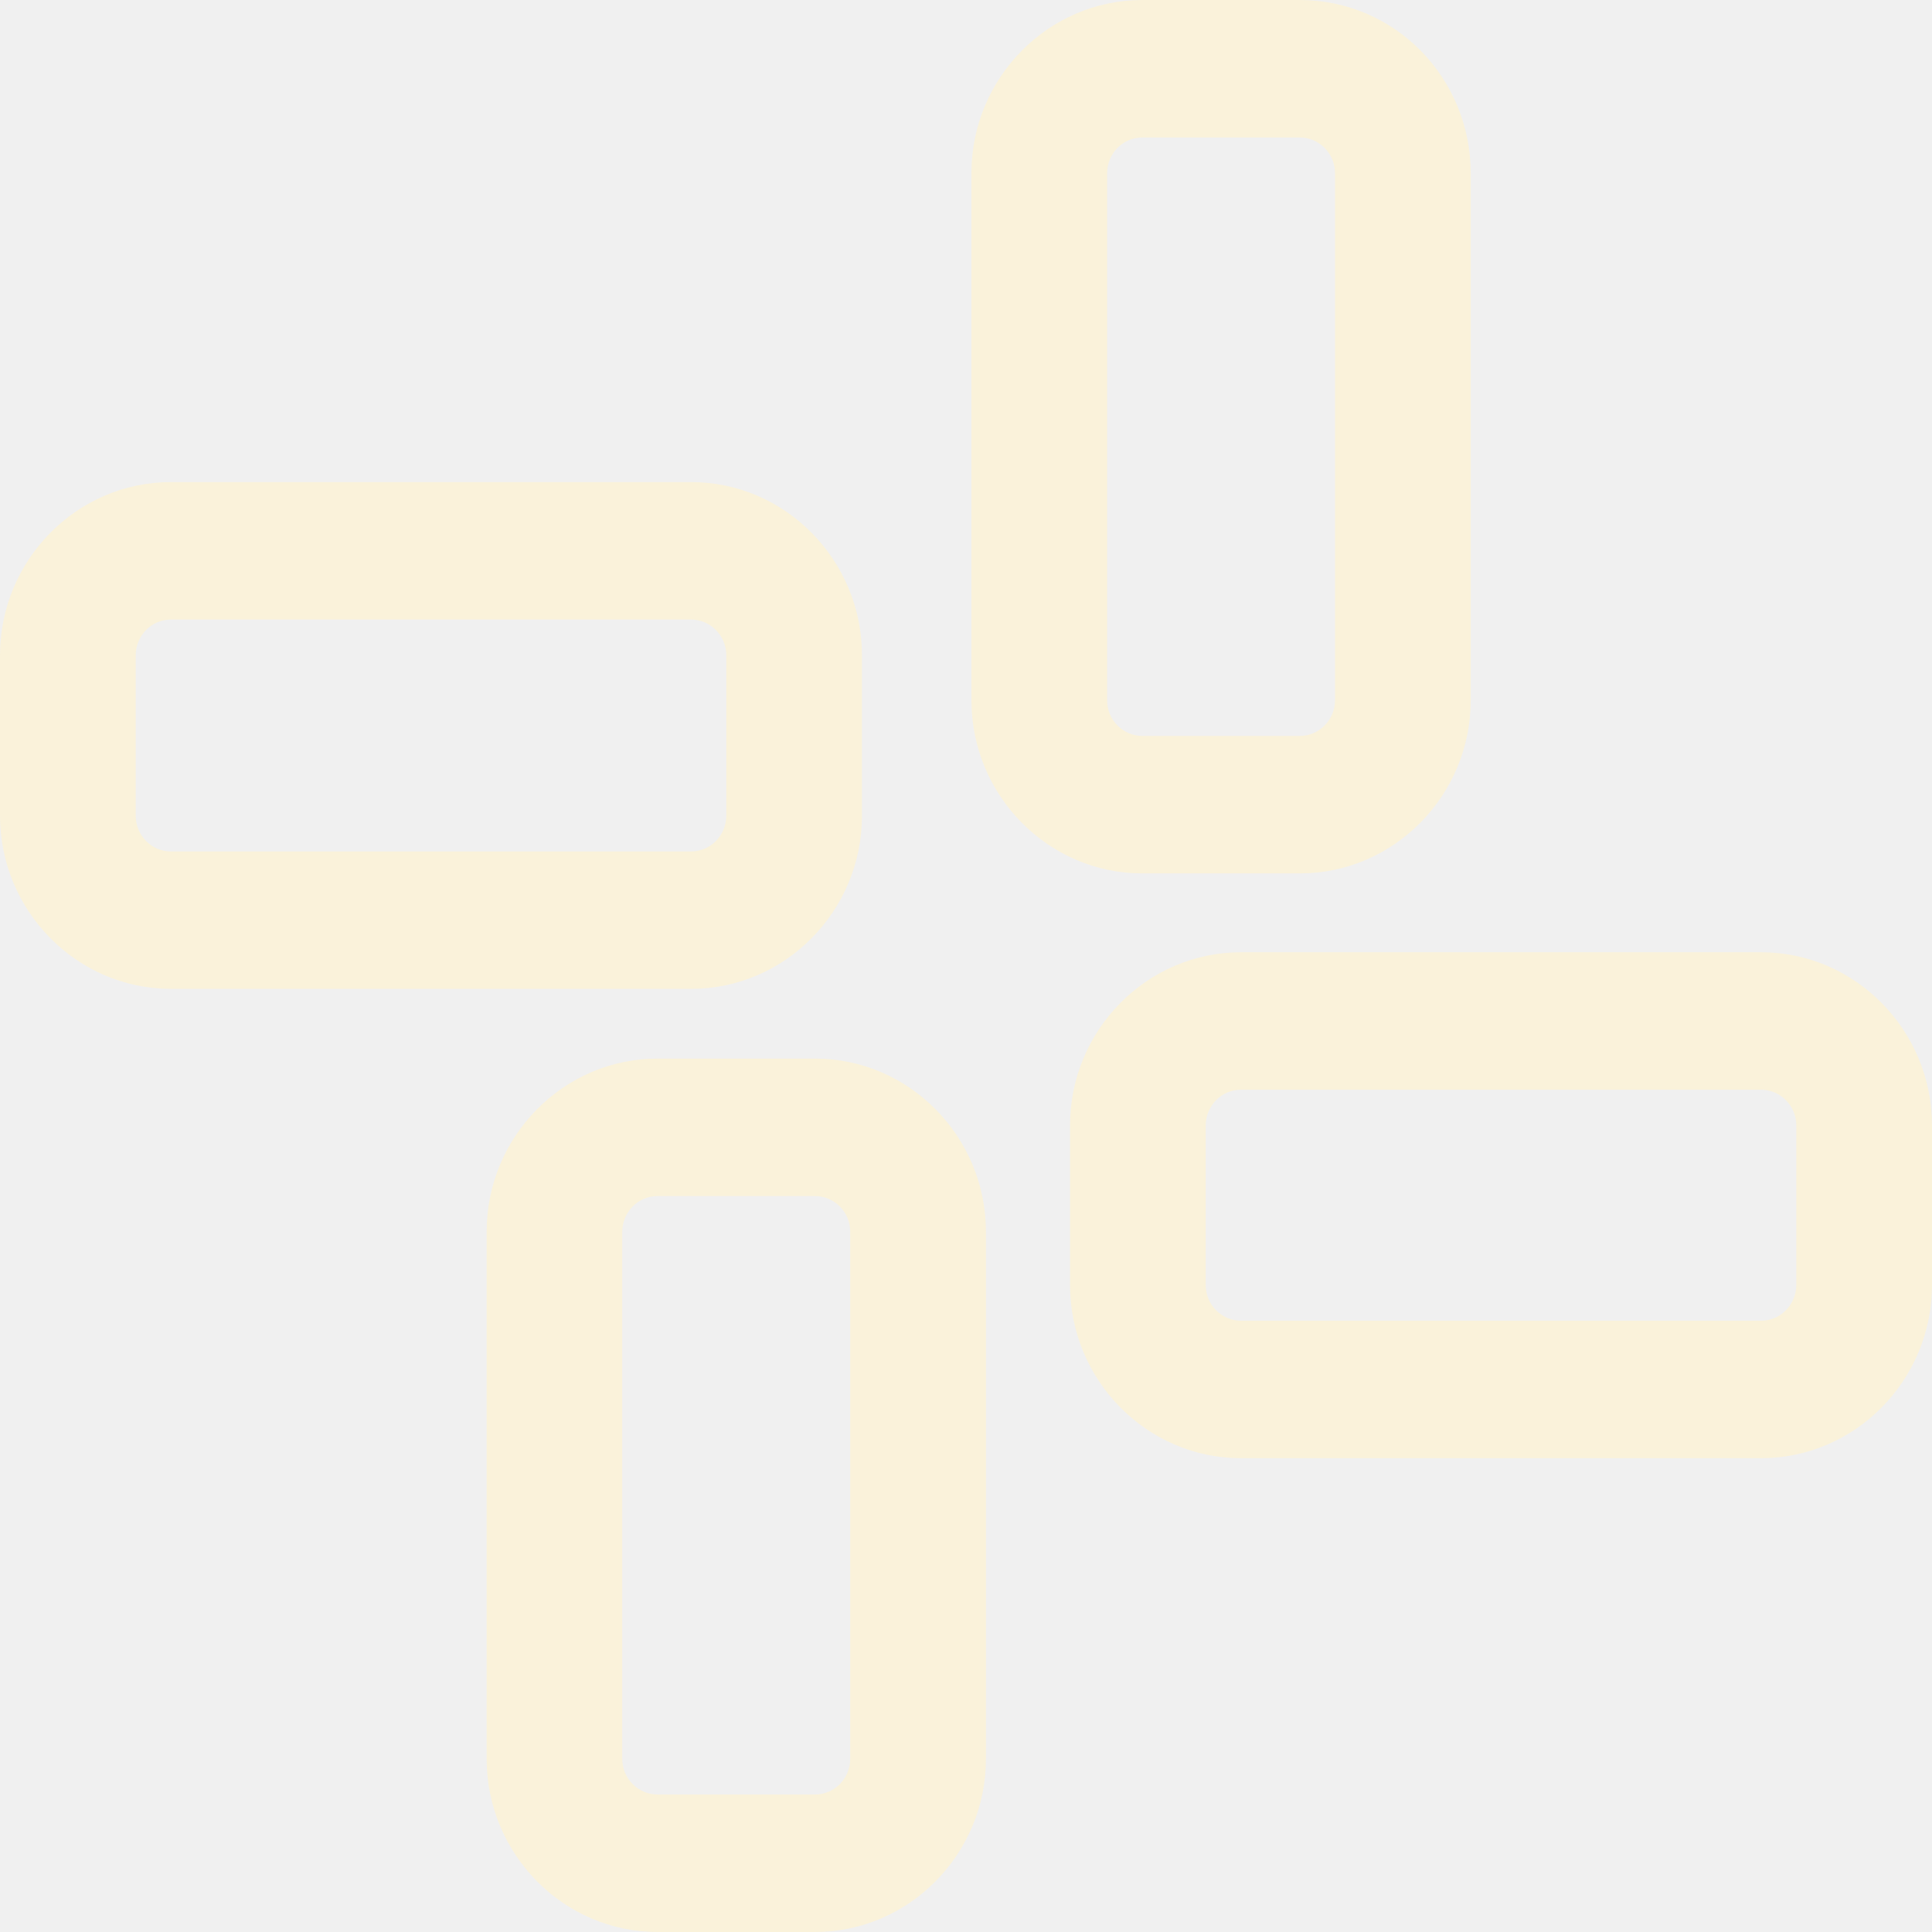
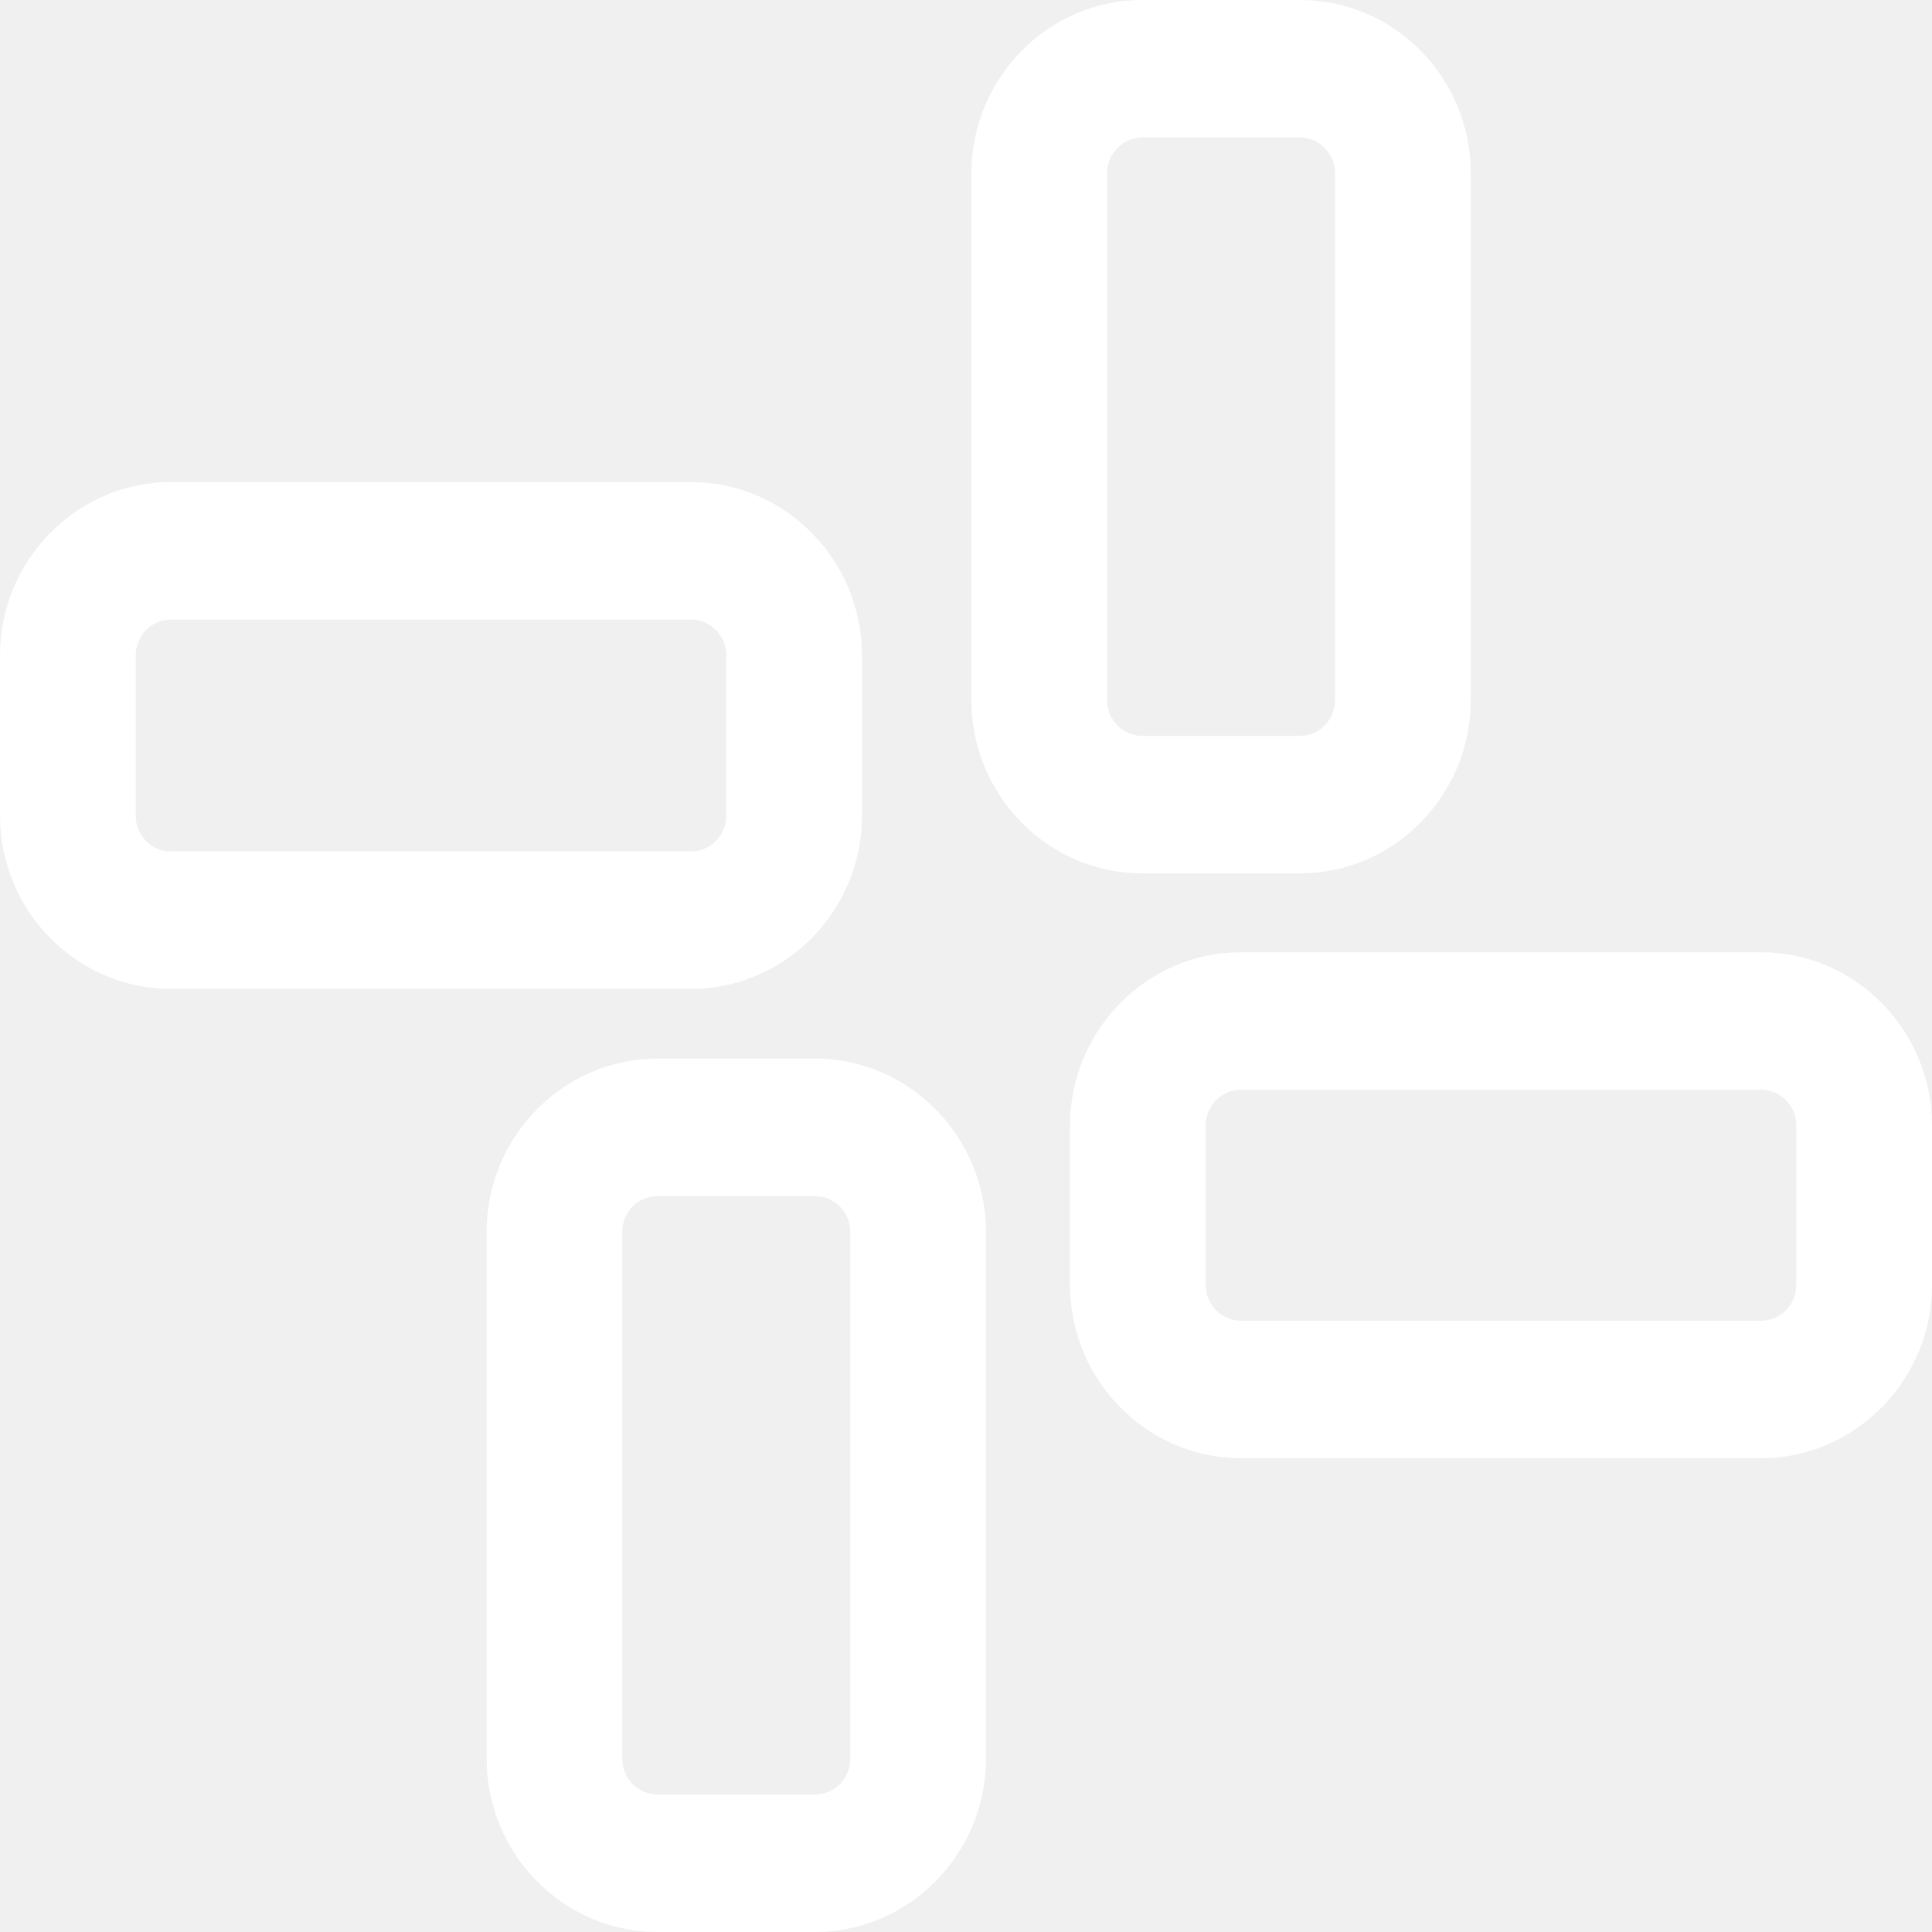
<svg xmlns="http://www.w3.org/2000/svg" width="25" height="25" viewBox="0 0 25 25" fill="none">
  <g clip-path="url(#clip0_1_1400)">
-     <path d="M22.788 14.101C23.034 14.101 23.244 14.303 23.244 14.564V16.627C23.244 16.876 23.045 17.09 22.788 17.09H16.058C15.812 17.09 15.602 16.888 15.602 16.627V14.564C15.602 14.315 15.801 14.101 16.058 14.101H22.788ZM22.788 12.322H16.058C14.841 12.322 13.846 13.33 13.846 14.564V16.627C13.846 17.861 14.841 18.869 16.058 18.869H22.788C24.005 18.869 25 17.861 25 16.627V14.564C25 13.33 24.005 12.322 22.788 12.322Z" fill="#FAF2DA" />
-     <path d="M16.819 1.779C17.065 1.779 17.275 1.981 17.275 2.241V9.061C17.275 9.31 17.076 9.523 16.819 9.523H14.782C14.537 9.523 14.326 9.322 14.326 9.061V2.241C14.326 1.992 14.525 1.779 14.782 1.779H16.819ZM16.819 0H14.782C13.565 0 12.57 1.008 12.57 2.241V9.061C12.57 10.294 13.565 11.302 14.782 11.302H16.819C18.036 11.302 19.031 10.294 19.031 9.061V2.241C19.031 1.008 18.048 0 16.819 0Z" fill="#FAF2DA" />
-     <path d="M10.545 15.477C10.791 15.477 11.002 15.678 11.002 15.939V22.759C11.002 23.008 10.803 23.221 10.545 23.221H8.509C8.263 23.221 8.052 23.02 8.052 22.759V15.939C8.052 15.69 8.251 15.477 8.509 15.477H10.545ZM10.545 13.698H8.509C7.292 13.698 6.297 14.706 6.297 15.939V22.759C6.297 23.992 7.292 25 8.509 25H10.545C11.763 25 12.758 23.992 12.758 22.759V15.939C12.758 14.706 11.763 13.698 10.545 13.698Z" fill="#FAF2DA" />
-     <path d="M8.942 8.017C9.188 8.017 9.398 8.219 9.398 8.48V10.555C9.398 10.804 9.199 11.018 8.942 11.018H2.212C1.955 11.018 1.756 10.804 1.756 10.555V8.48C1.756 8.231 1.955 8.017 2.212 8.017H8.942ZM8.942 6.238H2.212C0.995 6.238 0 7.246 0 8.48V10.555C0 11.788 0.995 12.796 2.212 12.796H8.942C10.159 12.796 11.154 11.788 11.154 10.555V8.48C11.154 7.246 10.159 6.238 8.942 6.238Z" fill="#FAF2DA" />
+     <path d="M22.788 14.101C23.034 14.101 23.244 14.303 23.244 14.564V16.627C23.244 16.876 23.045 17.09 22.788 17.09H16.058C15.812 17.09 15.602 16.888 15.602 16.627V14.564C15.602 14.315 15.801 14.101 16.058 14.101H22.788ZM22.788 12.322H16.058C14.841 12.322 13.846 13.33 13.846 14.564V16.627C13.846 17.861 14.841 18.869 16.058 18.869H22.788C24.005 18.869 25 17.861 25 16.627V14.564C25 13.33 24.005 12.322 22.788 12.322Z" fill="#ffffff" />
+     <path d="M16.819 1.779C17.065 1.779 17.275 1.981 17.275 2.241V9.061C17.275 9.31 17.076 9.523 16.819 9.523H14.782C14.537 9.523 14.326 9.322 14.326 9.061V2.241C14.326 1.992 14.525 1.779 14.782 1.779H16.819ZM16.819 0H14.782C13.565 0 12.57 1.008 12.57 2.241V9.061C12.57 10.294 13.565 11.302 14.782 11.302H16.819C18.036 11.302 19.031 10.294 19.031 9.061V2.241C19.031 1.008 18.048 0 16.819 0Z" fill="#ffffff" />
+     <path d="M10.545 15.477C10.791 15.477 11.002 15.678 11.002 15.939V22.759C11.002 23.008 10.803 23.221 10.545 23.221H8.509C8.263 23.221 8.052 23.02 8.052 22.759V15.939C8.052 15.69 8.251 15.477 8.509 15.477H10.545ZM10.545 13.698H8.509C7.292 13.698 6.297 14.706 6.297 15.939V22.759C6.297 23.992 7.292 25 8.509 25H10.545C11.763 25 12.758 23.992 12.758 22.759V15.939C12.758 14.706 11.763 13.698 10.545 13.698Z" fill="#ffffff" />
+     <path d="M8.942 8.017C9.188 8.017 9.398 8.219 9.398 8.48V10.555C9.398 10.804 9.199 11.018 8.942 11.018H2.212C1.955 11.018 1.756 10.804 1.756 10.555V8.48C1.756 8.231 1.955 8.017 2.212 8.017H8.942ZM8.942 6.238H2.212C0.995 6.238 0 7.246 0 8.48V10.555C0 11.788 0.995 12.796 2.212 12.796H8.942C10.159 12.796 11.154 11.788 11.154 10.555V8.48C11.154 7.246 10.159 6.238 8.942 6.238Z" fill="#ffffff" />
  </g>
  <defs>
    <clipPath id="clip0_1_1400">
-       <rect width="25" height="25" fill="white" />
+       <rect width="25" height="25" />
    </clipPath>
  </defs>
</svg>
